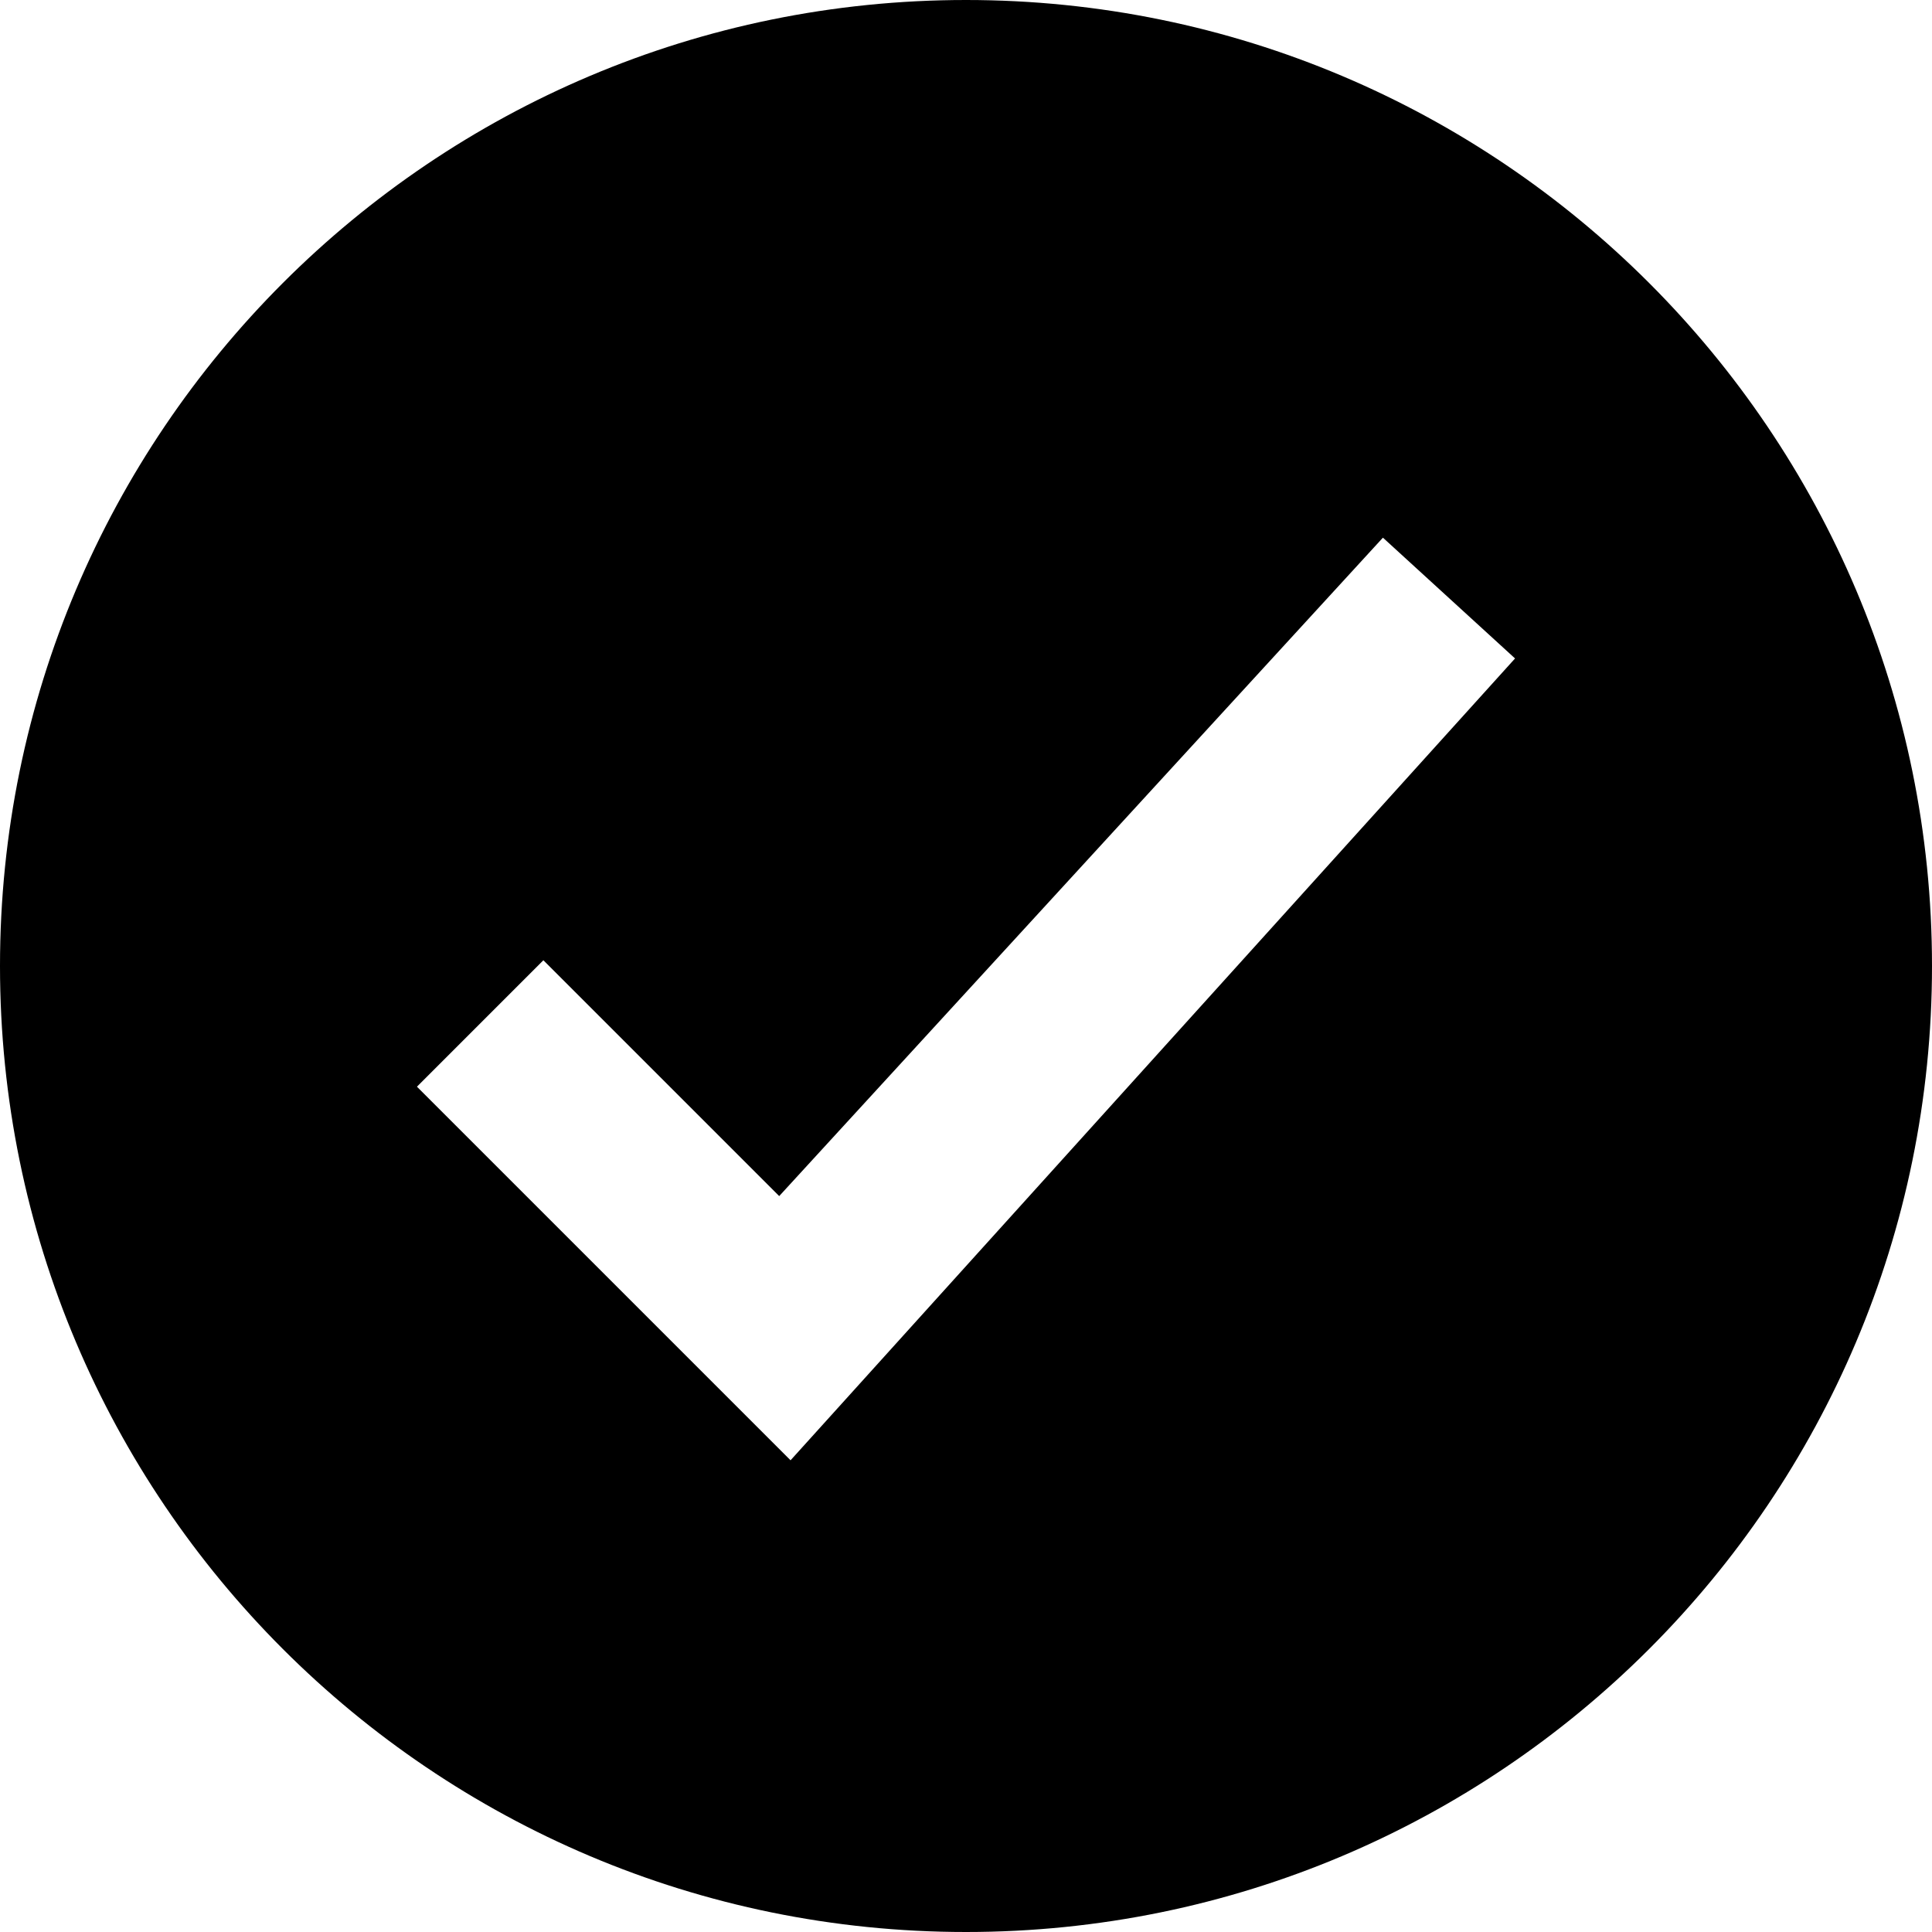
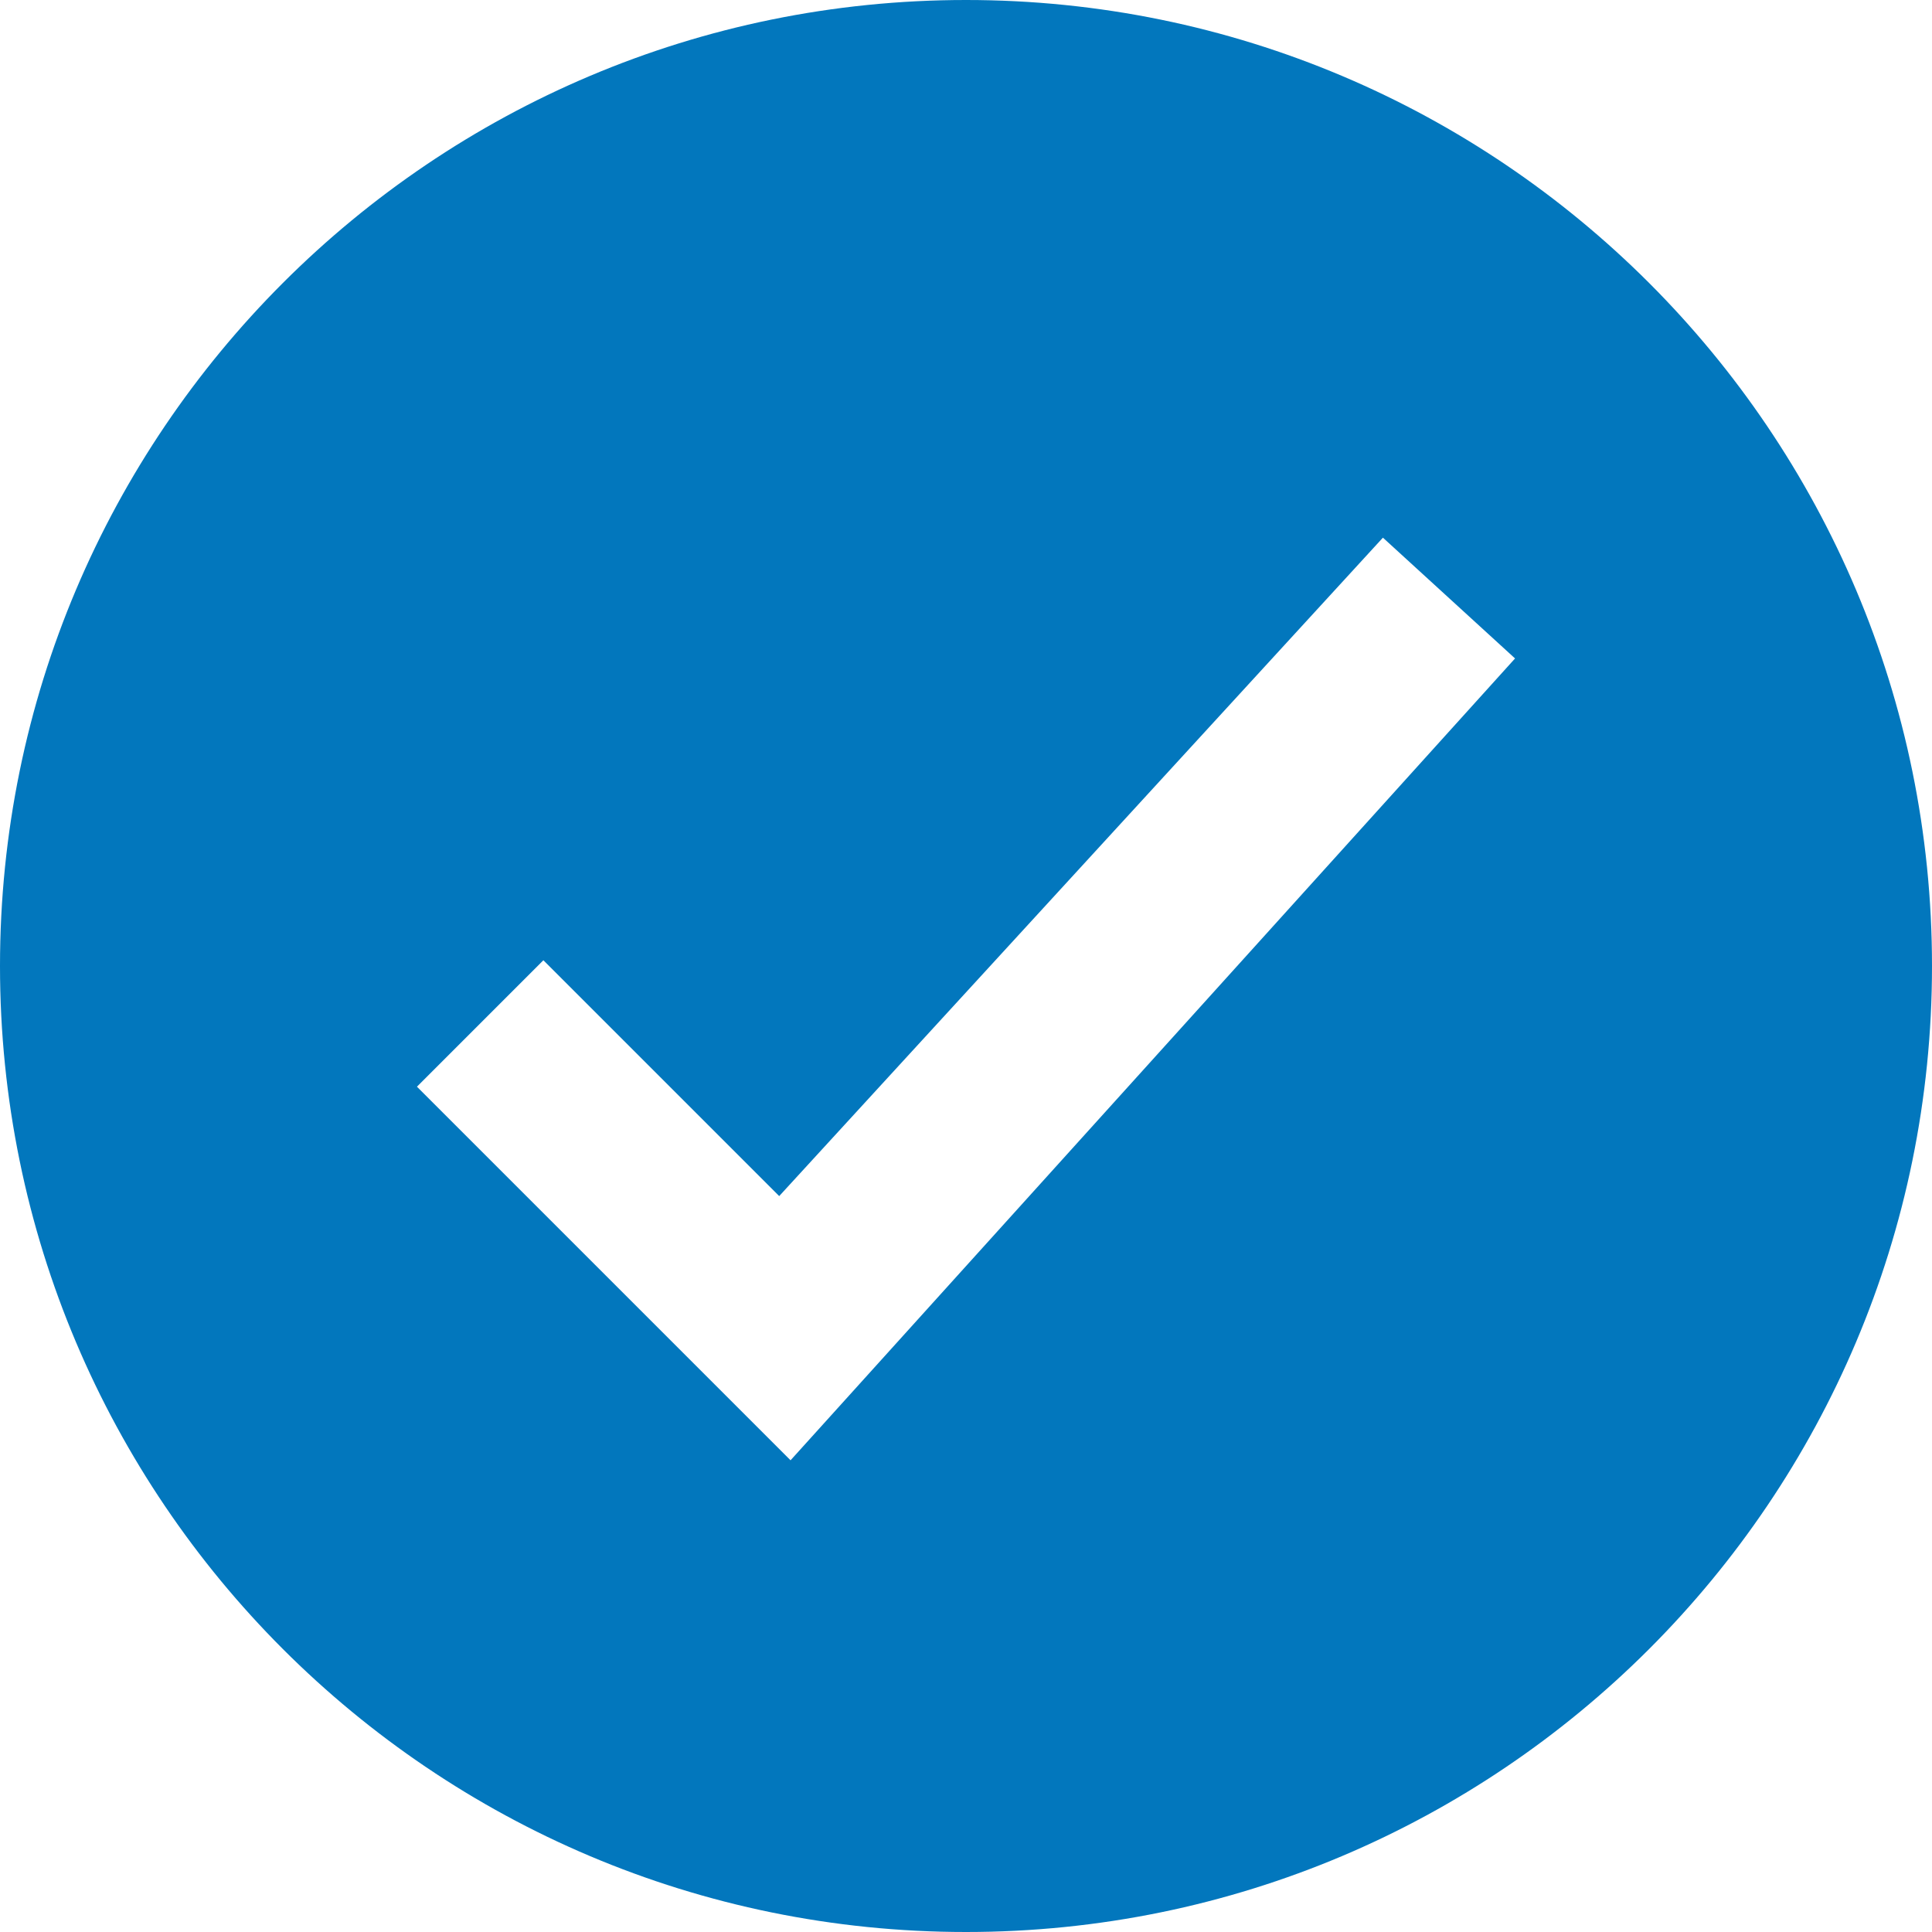
<svg xmlns="http://www.w3.org/2000/svg" version="1.1" id="Layer_1" x="0px" y="0px" viewBox="-289 377 32 32" enable-background="new -289 377 32 32" xml:space="preserve">
-   <path d="M-273,377c-8.837,0-16,7.163-16,16s7.163,16,16,16s16-7.163,16-16S-264.163,377-273,377z M-266.094,385.906l2.188,2  l-12,13.281l-6.188-6.188l2.094-2.094l3.906,3.906l10-10.906V385.906z" />
+   <path fill="#0277BD" d="M-273,377c-8.837,0-16,7.163-16,16s7.163,16,16,16s16-7.163,16-16S-264.163,377-273,377z M-266.094,385.906  l2.188,2l-12,13.281l-6.188-6.188l2.094-2.094l3.906,3.906l10-10.906V385.906z" />
</svg>
